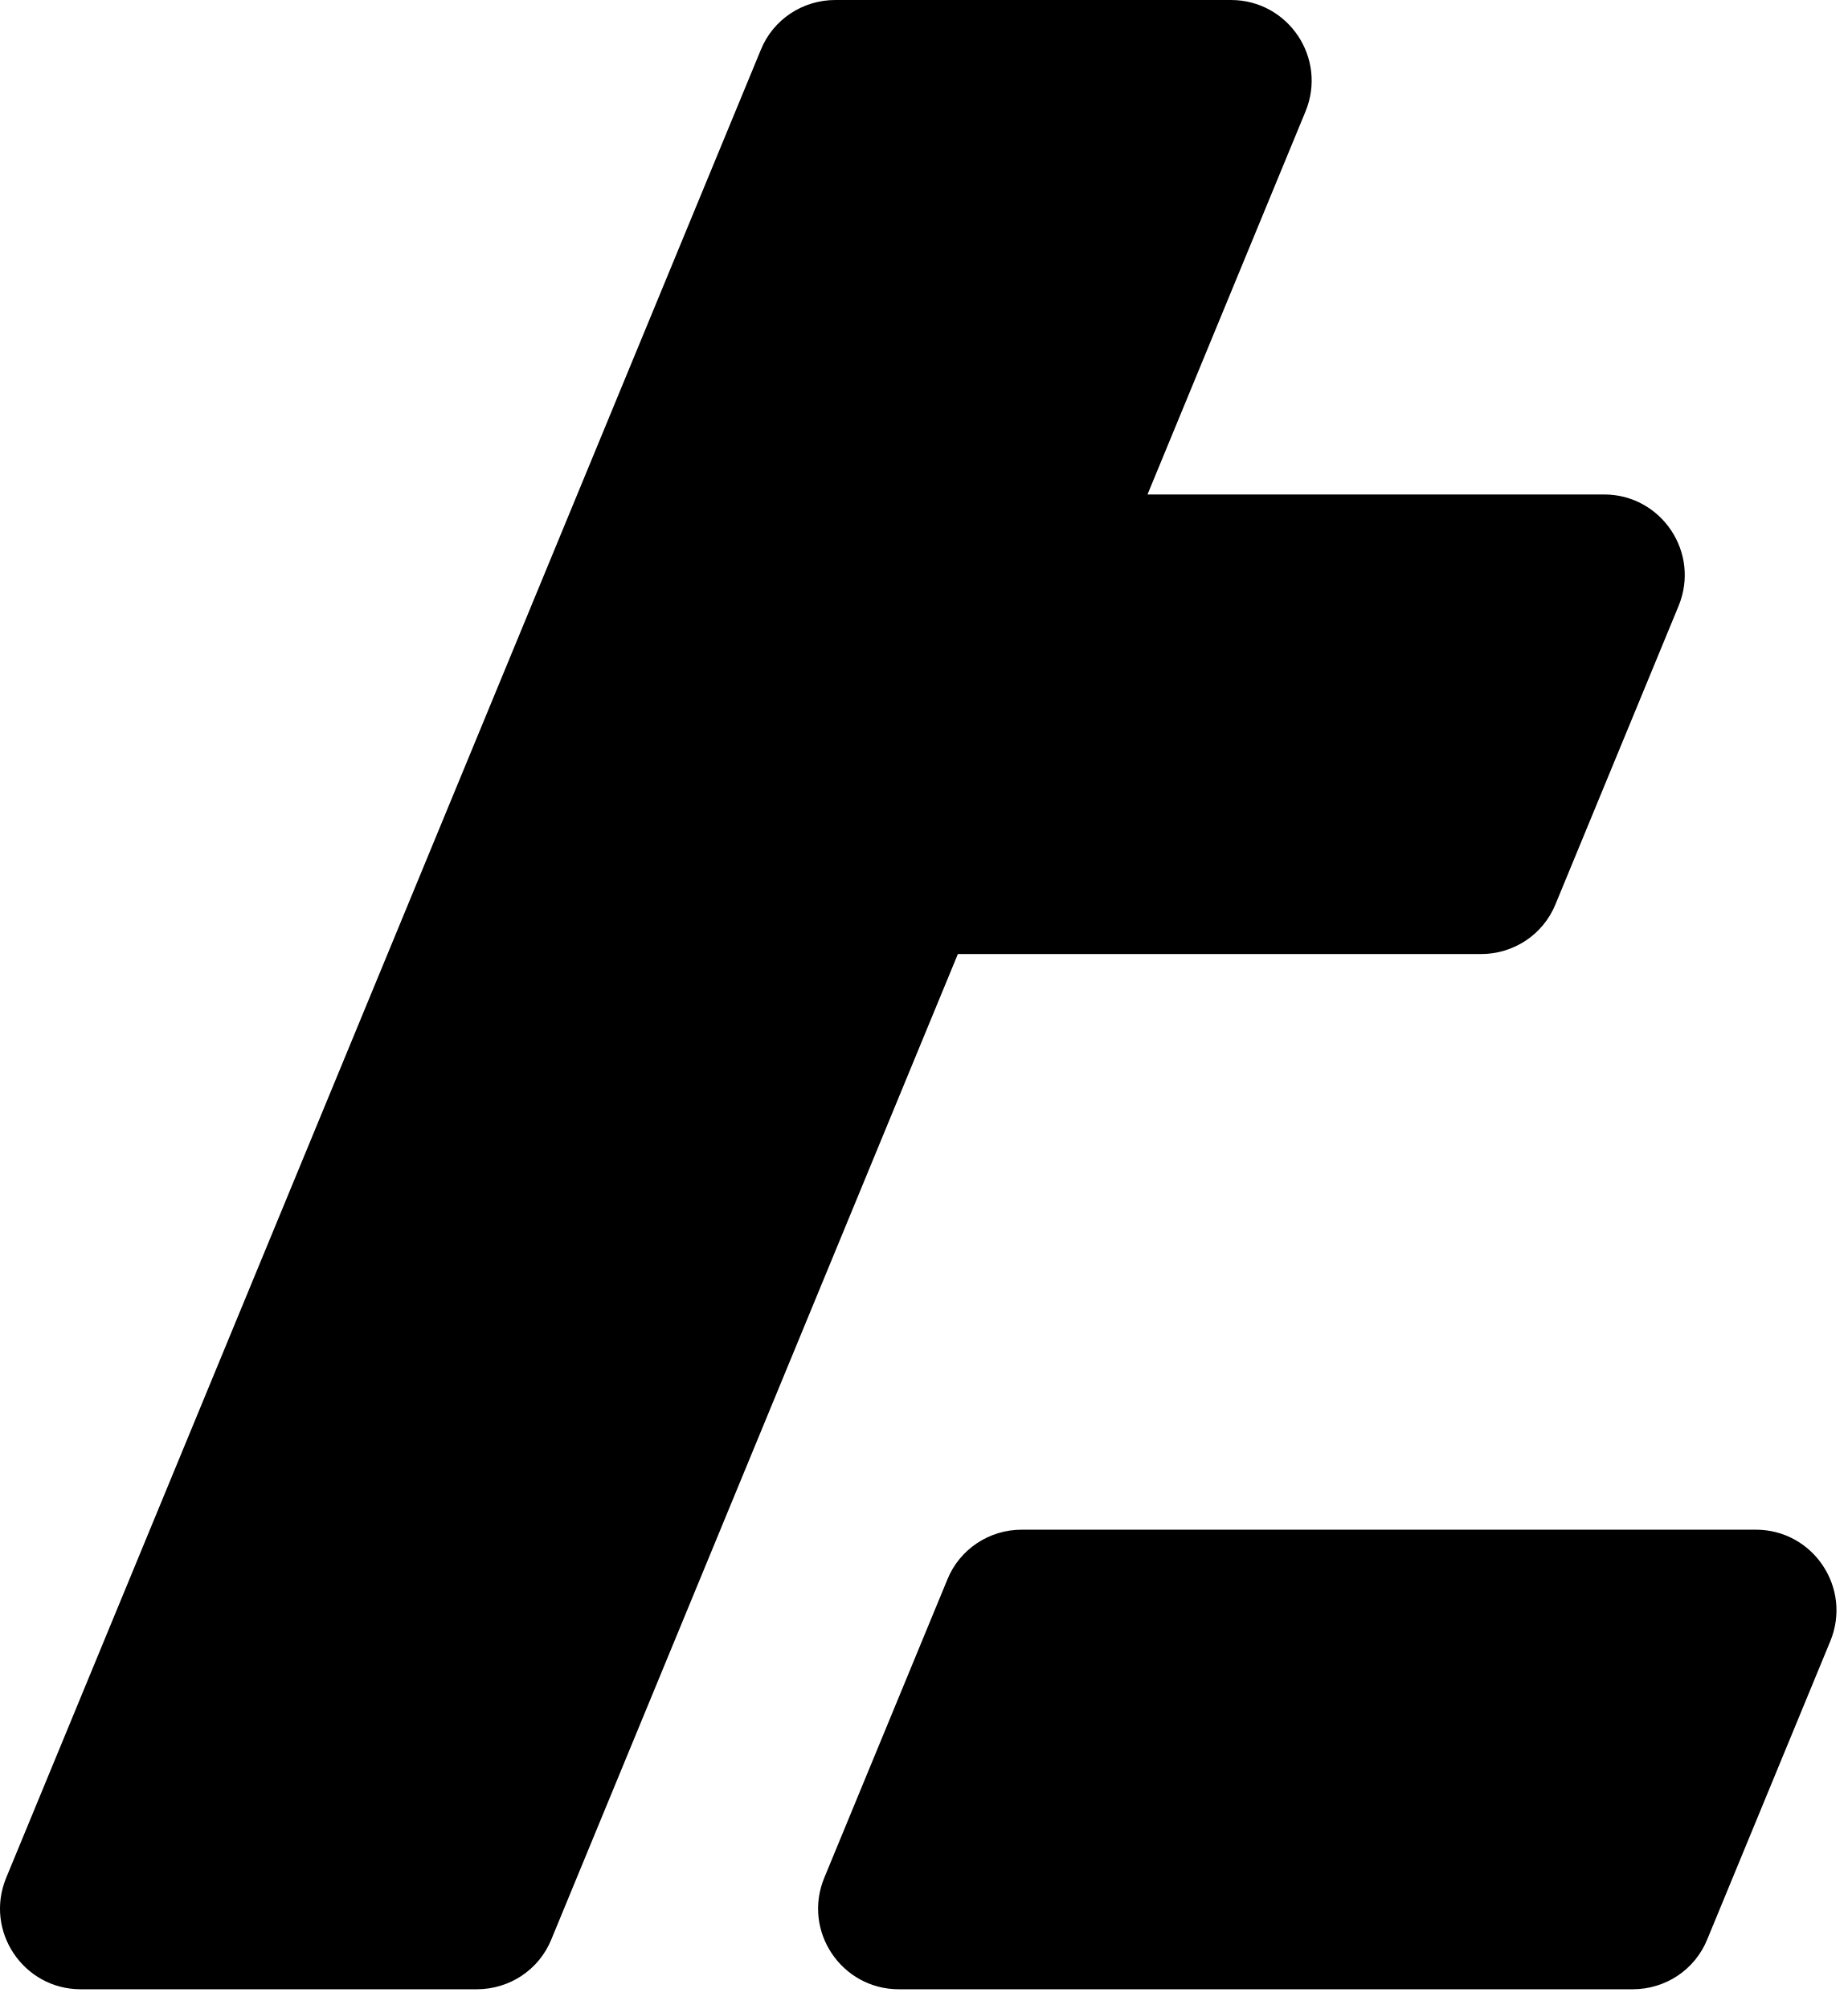
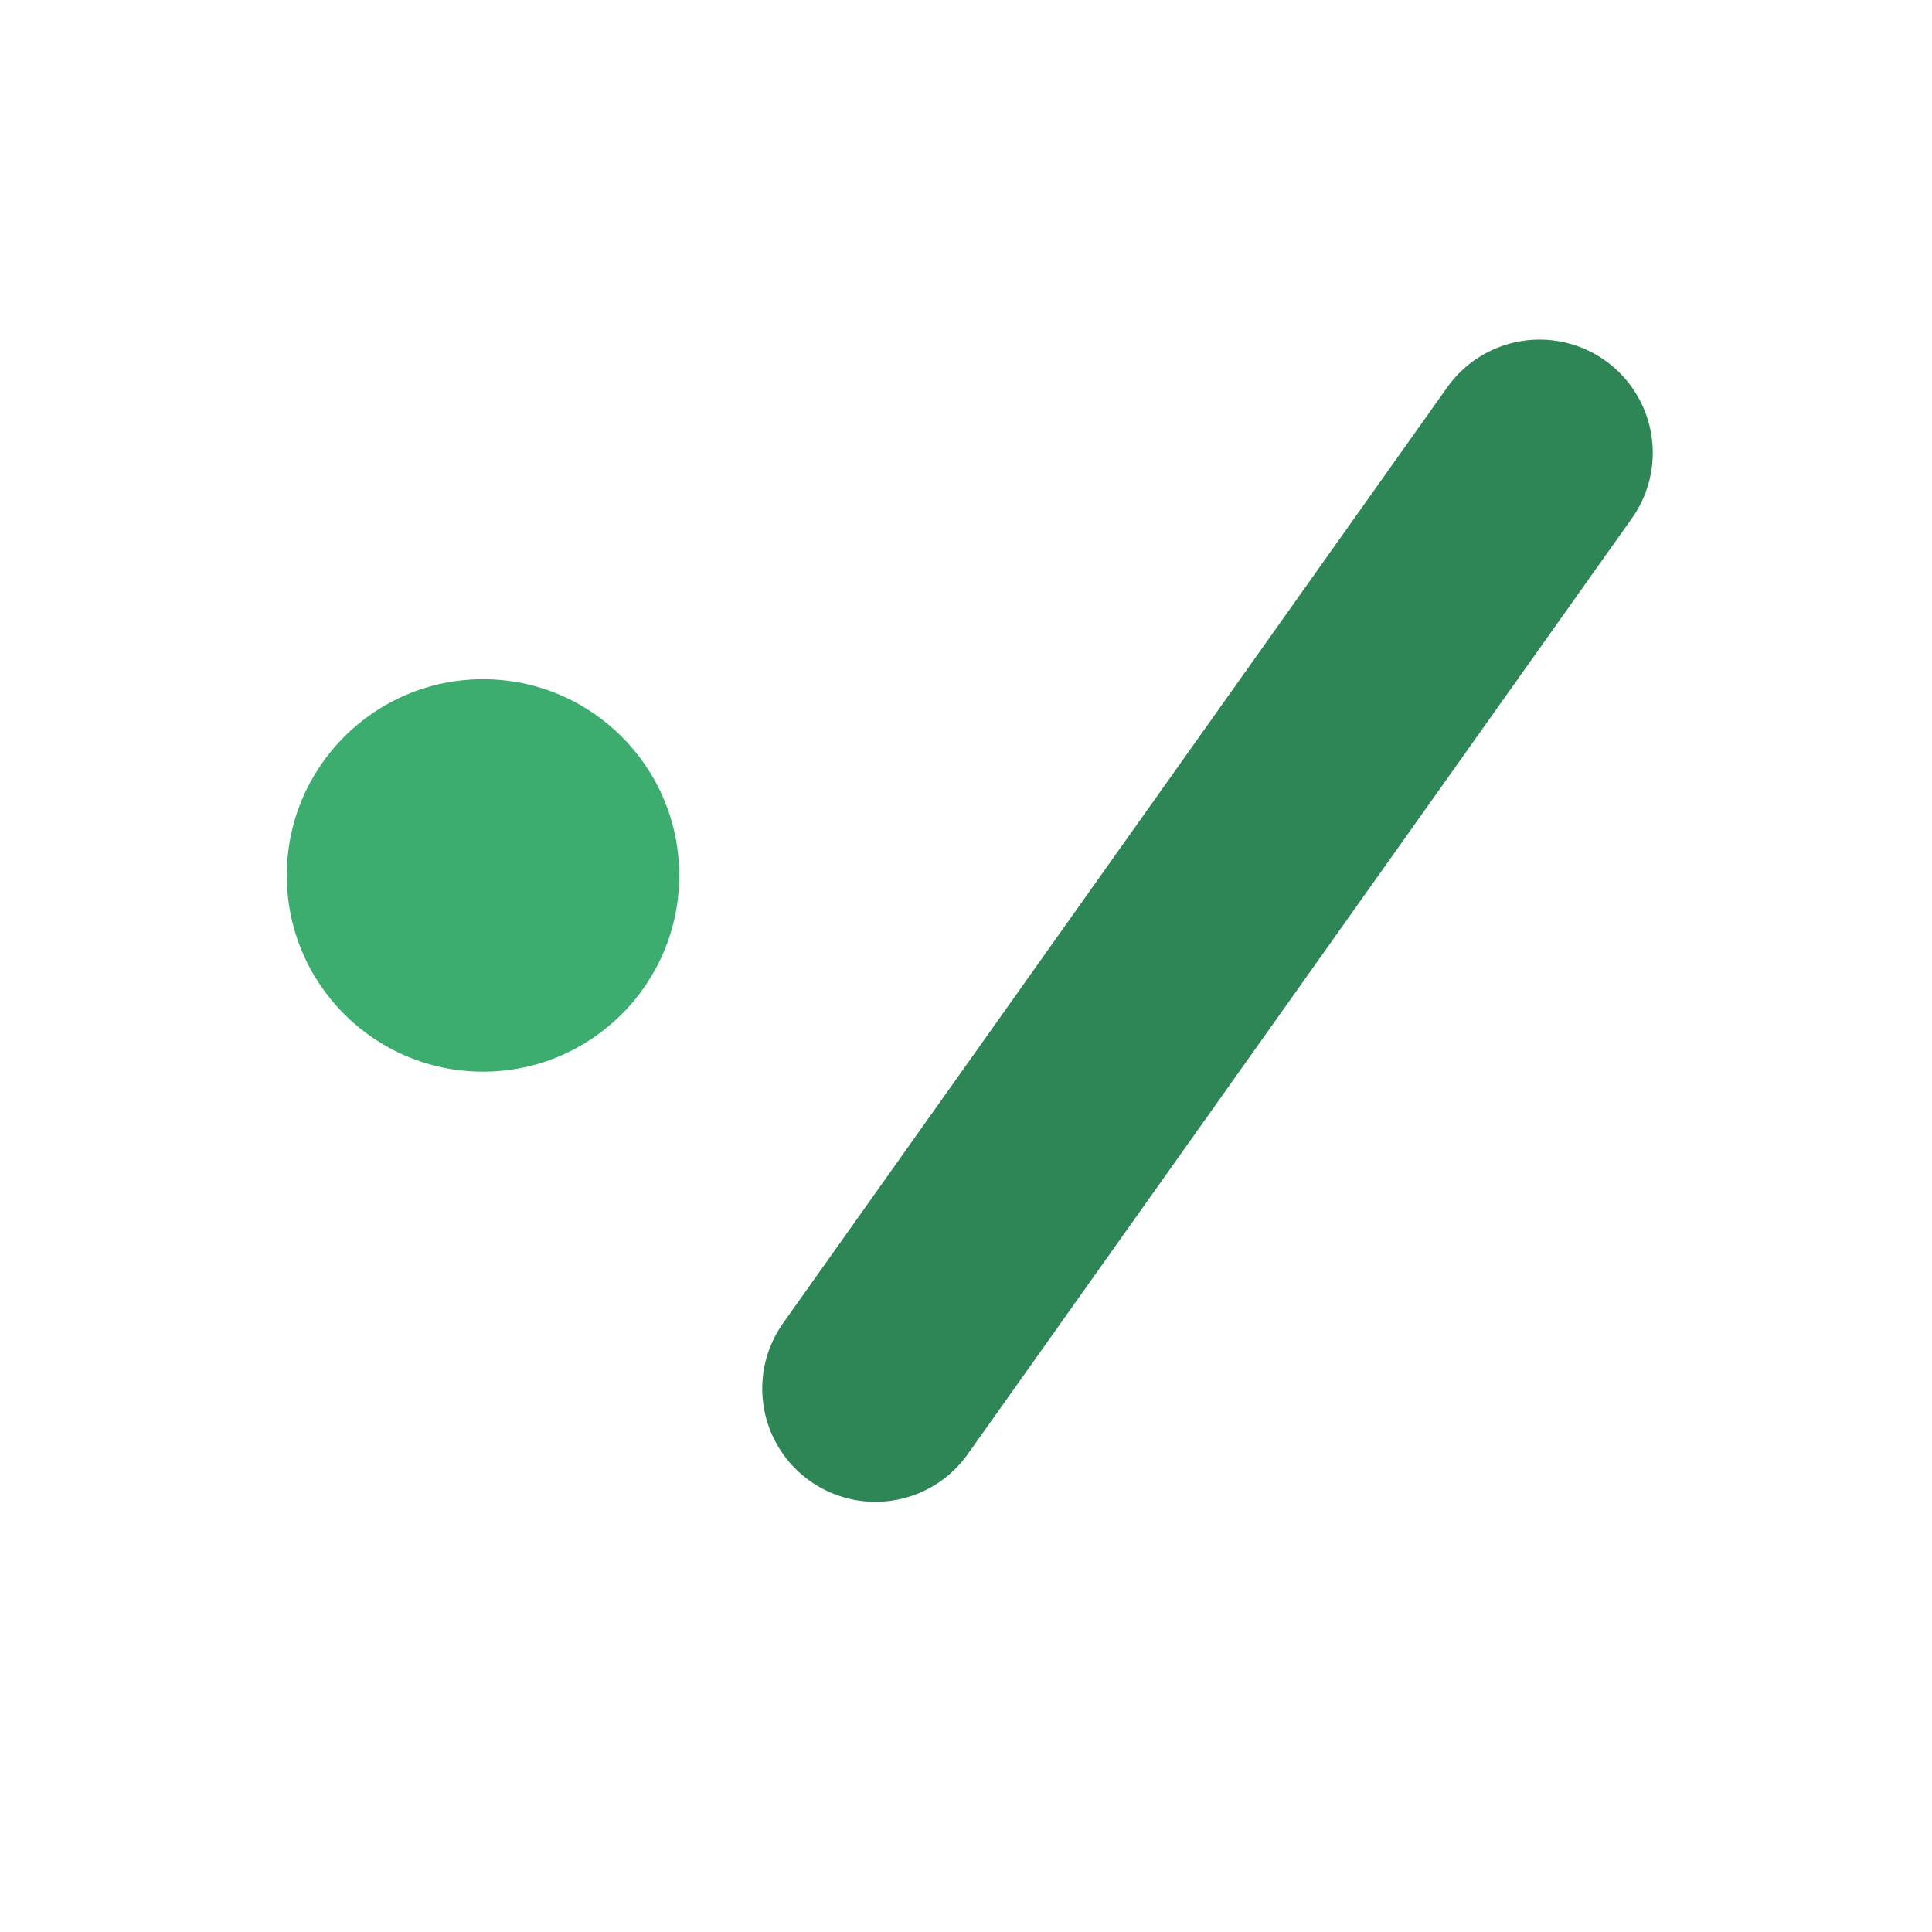
- <svg xmlns="http://www.w3.org/2000/svg" width="92" height="100" viewBox="0 0 92 100" fill="none">
-   <path fillRule="evenodd" clipRule="evenodd" d="M23.714 99.018H4.02C1.166 99.018 -0.788 96.12 0.31 93.464L37.876 2.481C38.49 0.966 39.961 0 41.586 0H61.28C64.134 0 66.088 2.898 64.99 5.555L57.127 24.612H79.854C82.708 24.612 84.662 27.51 83.564 30.166L77.439 45.008C76.824 46.523 75.353 47.489 73.728 47.489H47.686L27.447 96.537C26.832 98.052 25.361 99.018 23.736 99.018H23.714ZM81.281 99.018H44.748C41.893 99.018 39.939 96.12 41.037 93.464L47.163 78.622C47.777 77.107 49.248 76.141 50.873 76.141H87.407C90.261 76.141 92.215 79.039 91.117 81.696L84.992 96.537C84.377 98.052 82.906 99.018 81.281 99.018Z" fill="black" />
+ <svg xmlns="http://www.w3.org/2000/svg" width="128" height="128" viewBox="0 0 128 128" fill="none">
+   <circle cx="32" cy="58" r="13" fill="#3cad6e" />
+   <path d="M58 92L102 30" stroke="#2e8555" stroke-width="15" stroke-linecap="round" />
</svg>
